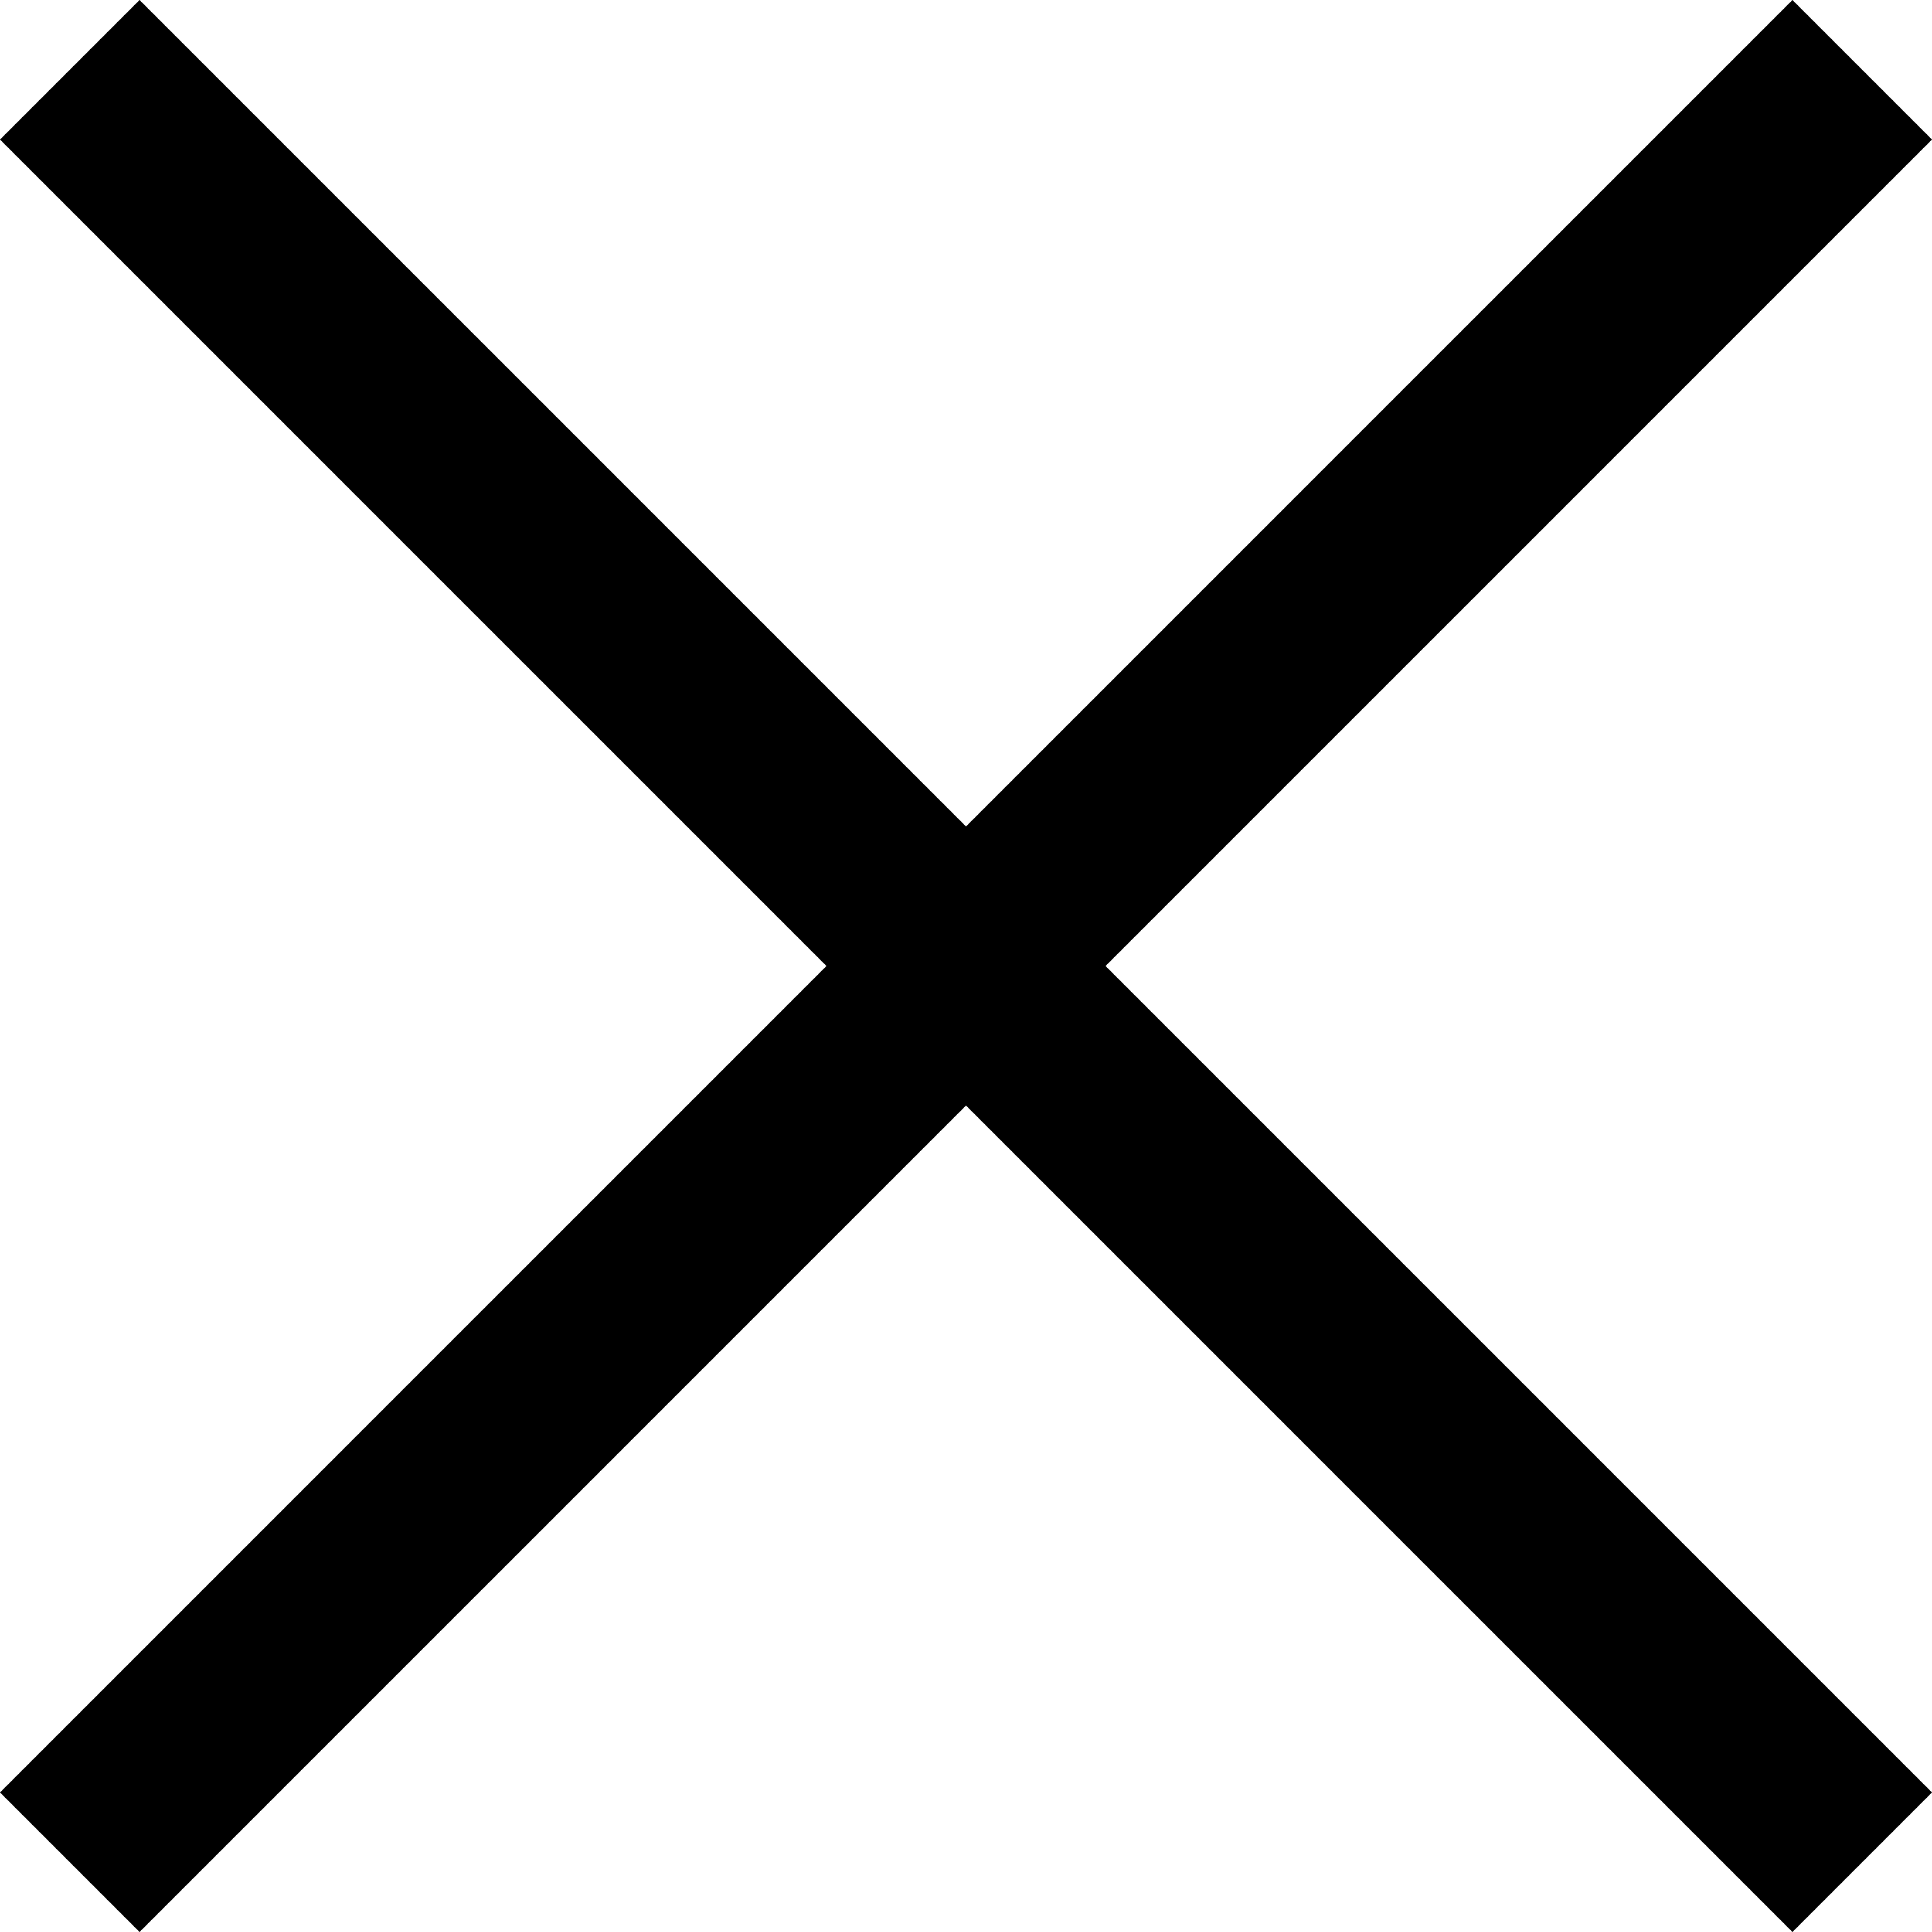
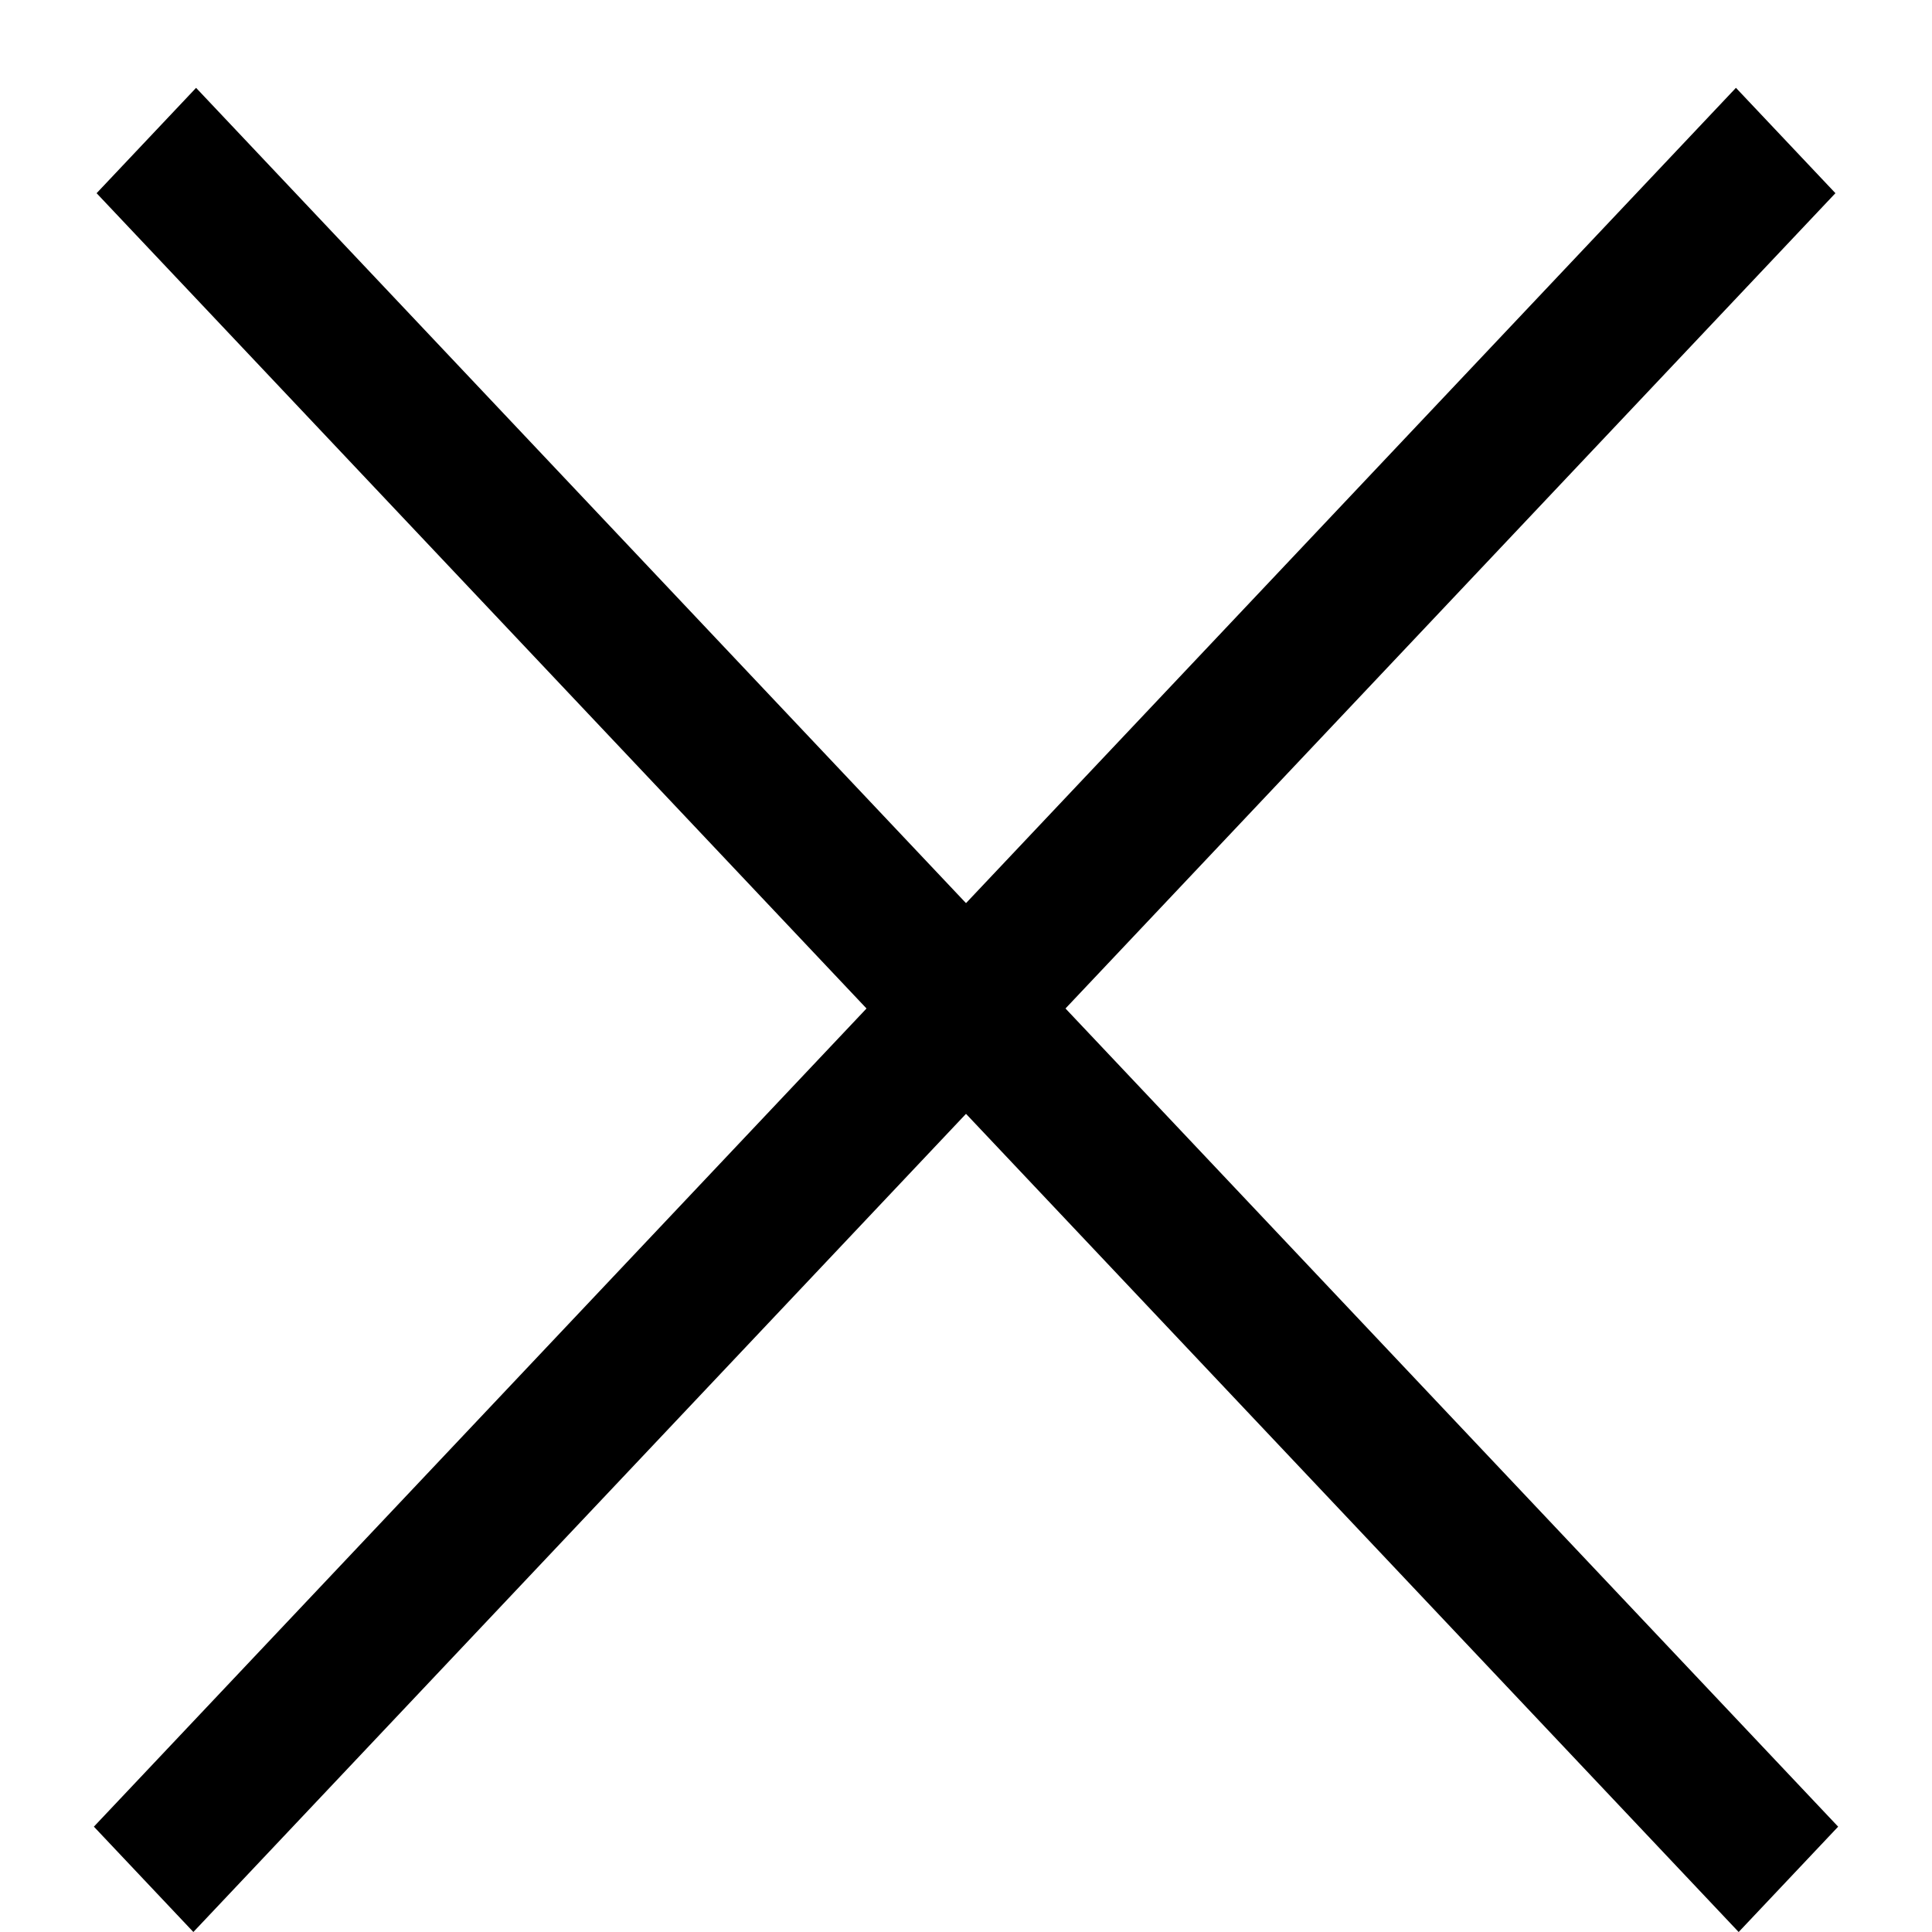
- <svg xmlns="http://www.w3.org/2000/svg" version="1.1" id="Layer_1" x="0px" y="0px" viewBox="0 0 18 18" style="enable-background:new 0 0 18 18;" xml:space="preserve">
-   <polygon points="18,1.3 16.7,0 9,7.7 1.3,0 0,1.3 7.7,9 0,16.7 1.3,18 9,10.3 16.7,18 18,16.7 10.3,9 " />
+ <svg xmlns="http://www.w3.org/2000/svg" width="20" height="20" viewBox="0 0 20 20" fill="none">
+   <line y1="-0.75" x2="24.758" y2="-0.75" transform="matrix(0.686589 -0.727046 0.686589 0.727046 2.00171 20)" stroke="black" stroke-width="1.5" />
+   <line y1="-0.75" x2="24.758" y2="-0.75" transform="matrix(0.686589 0.727046 -0.686589 0.727046 1 2)" stroke="black" stroke-width="1.5" />
</svg>
